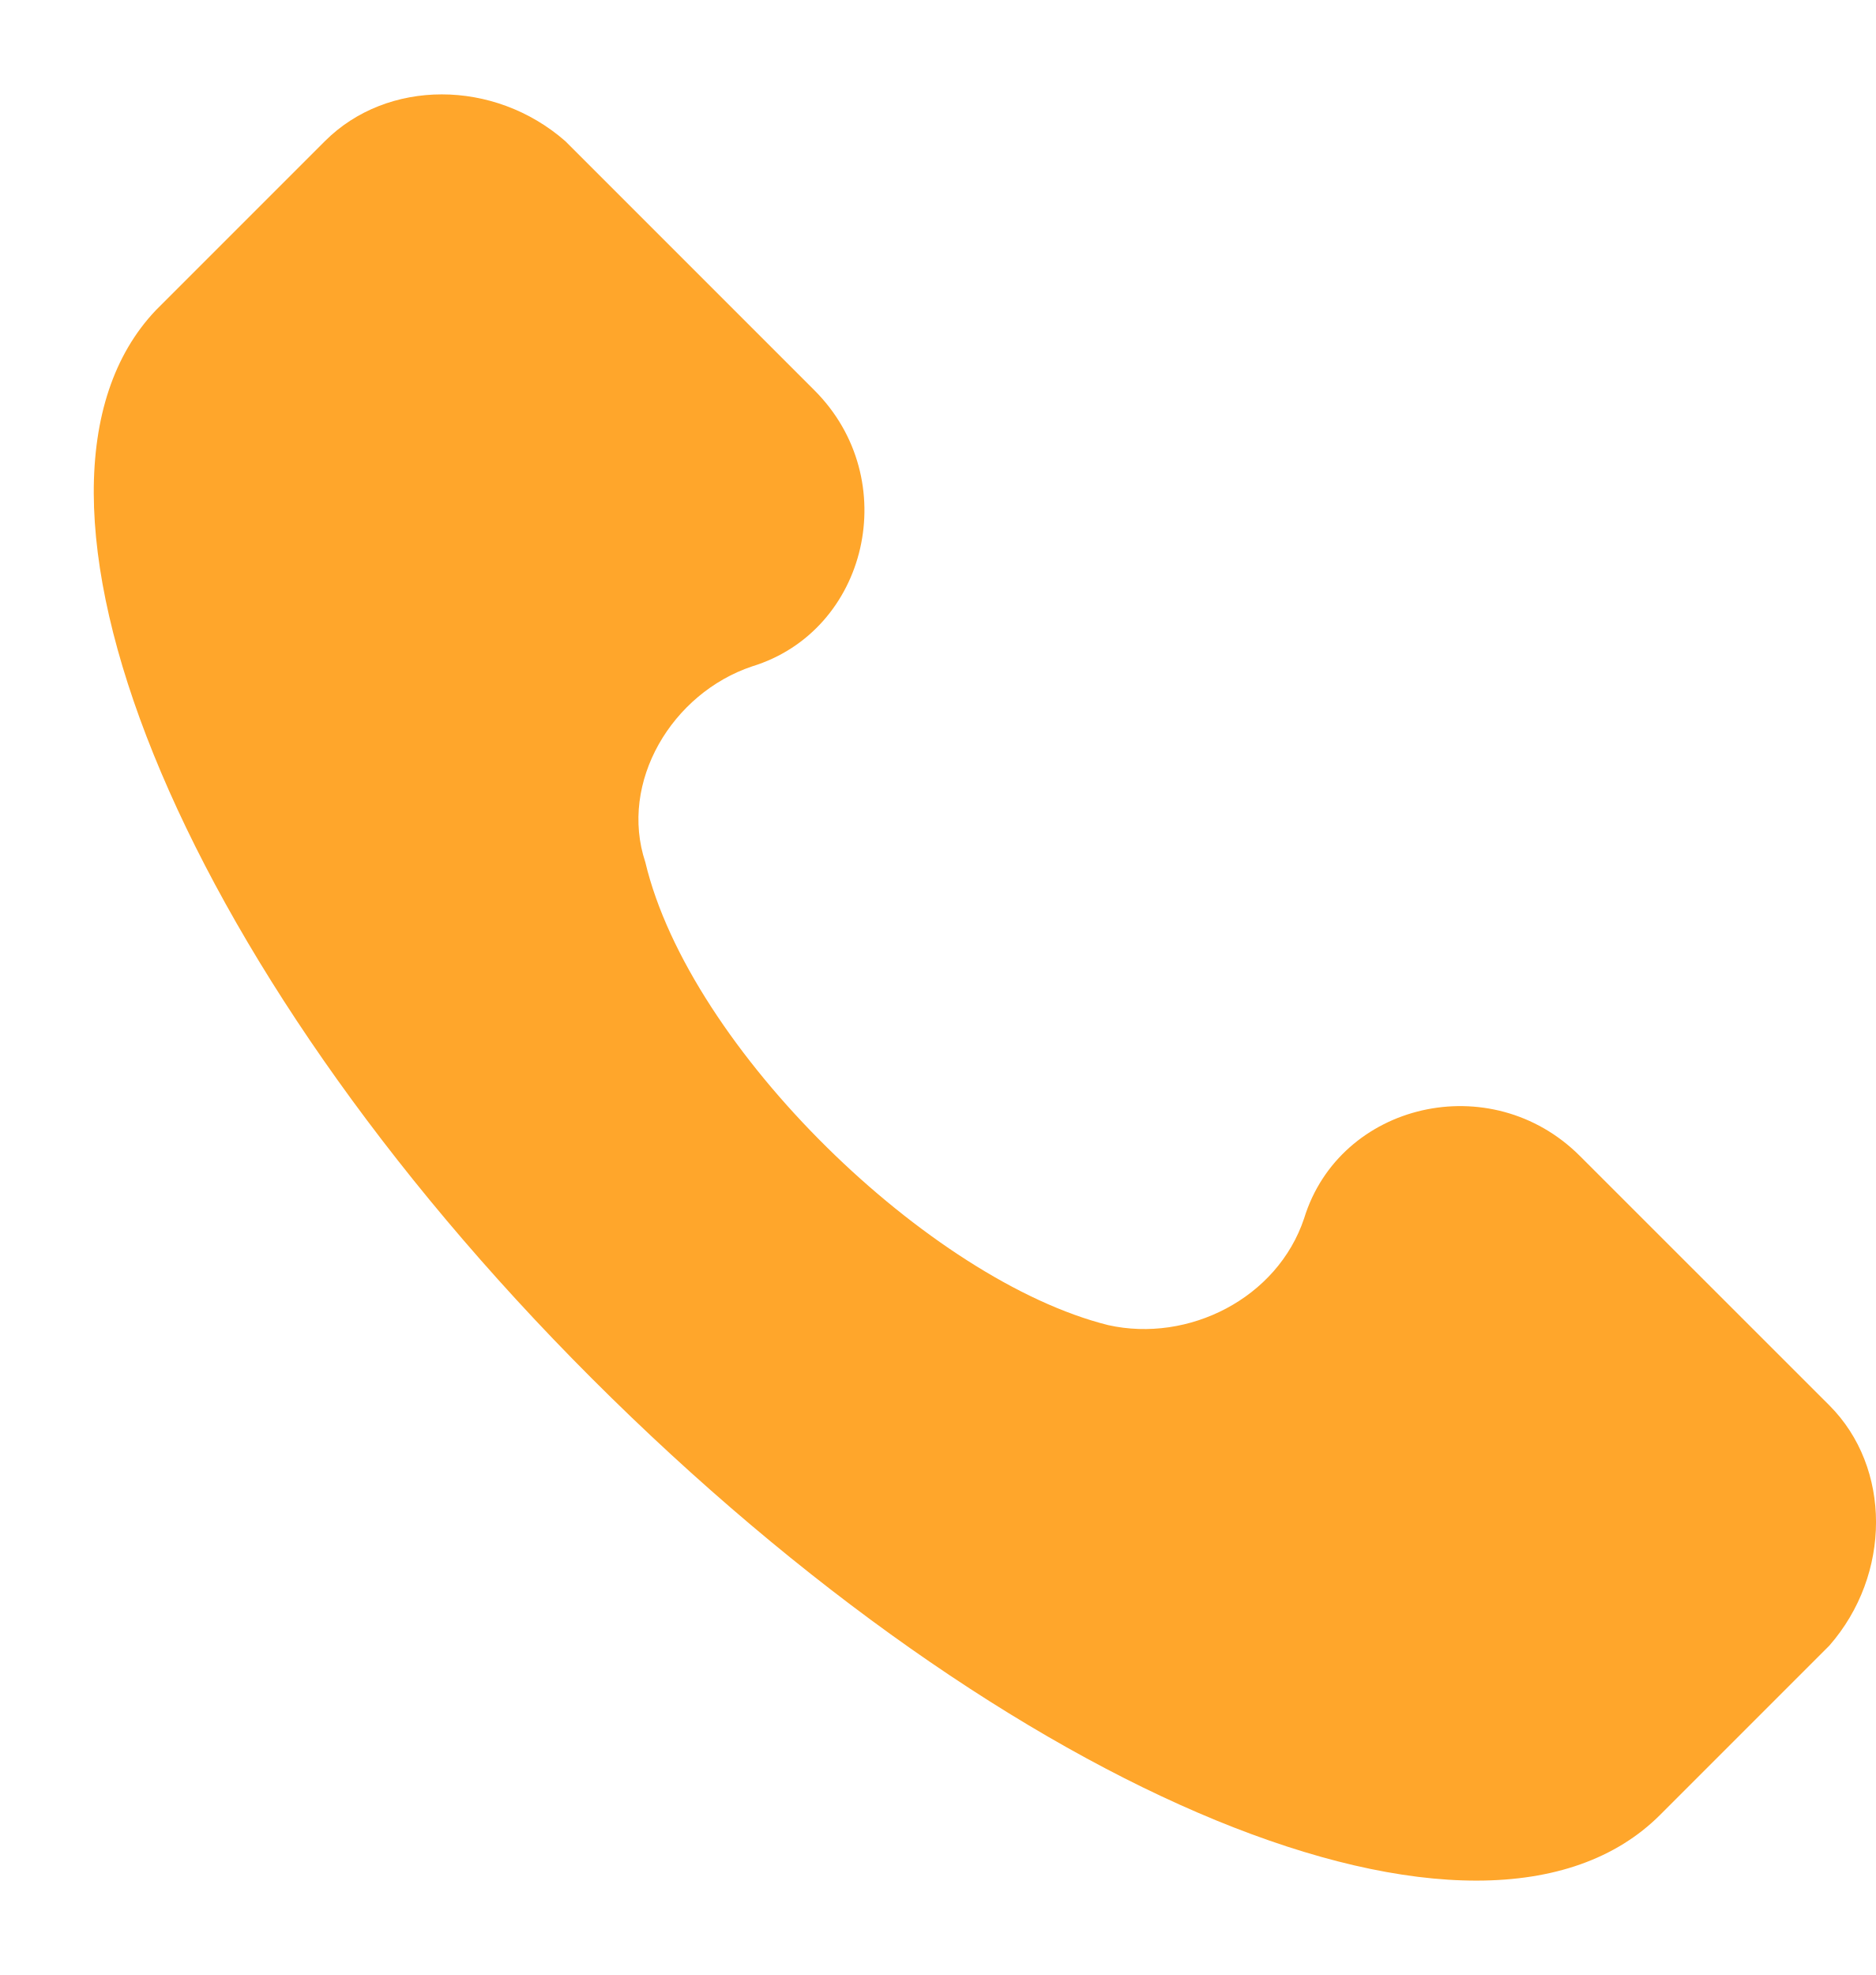
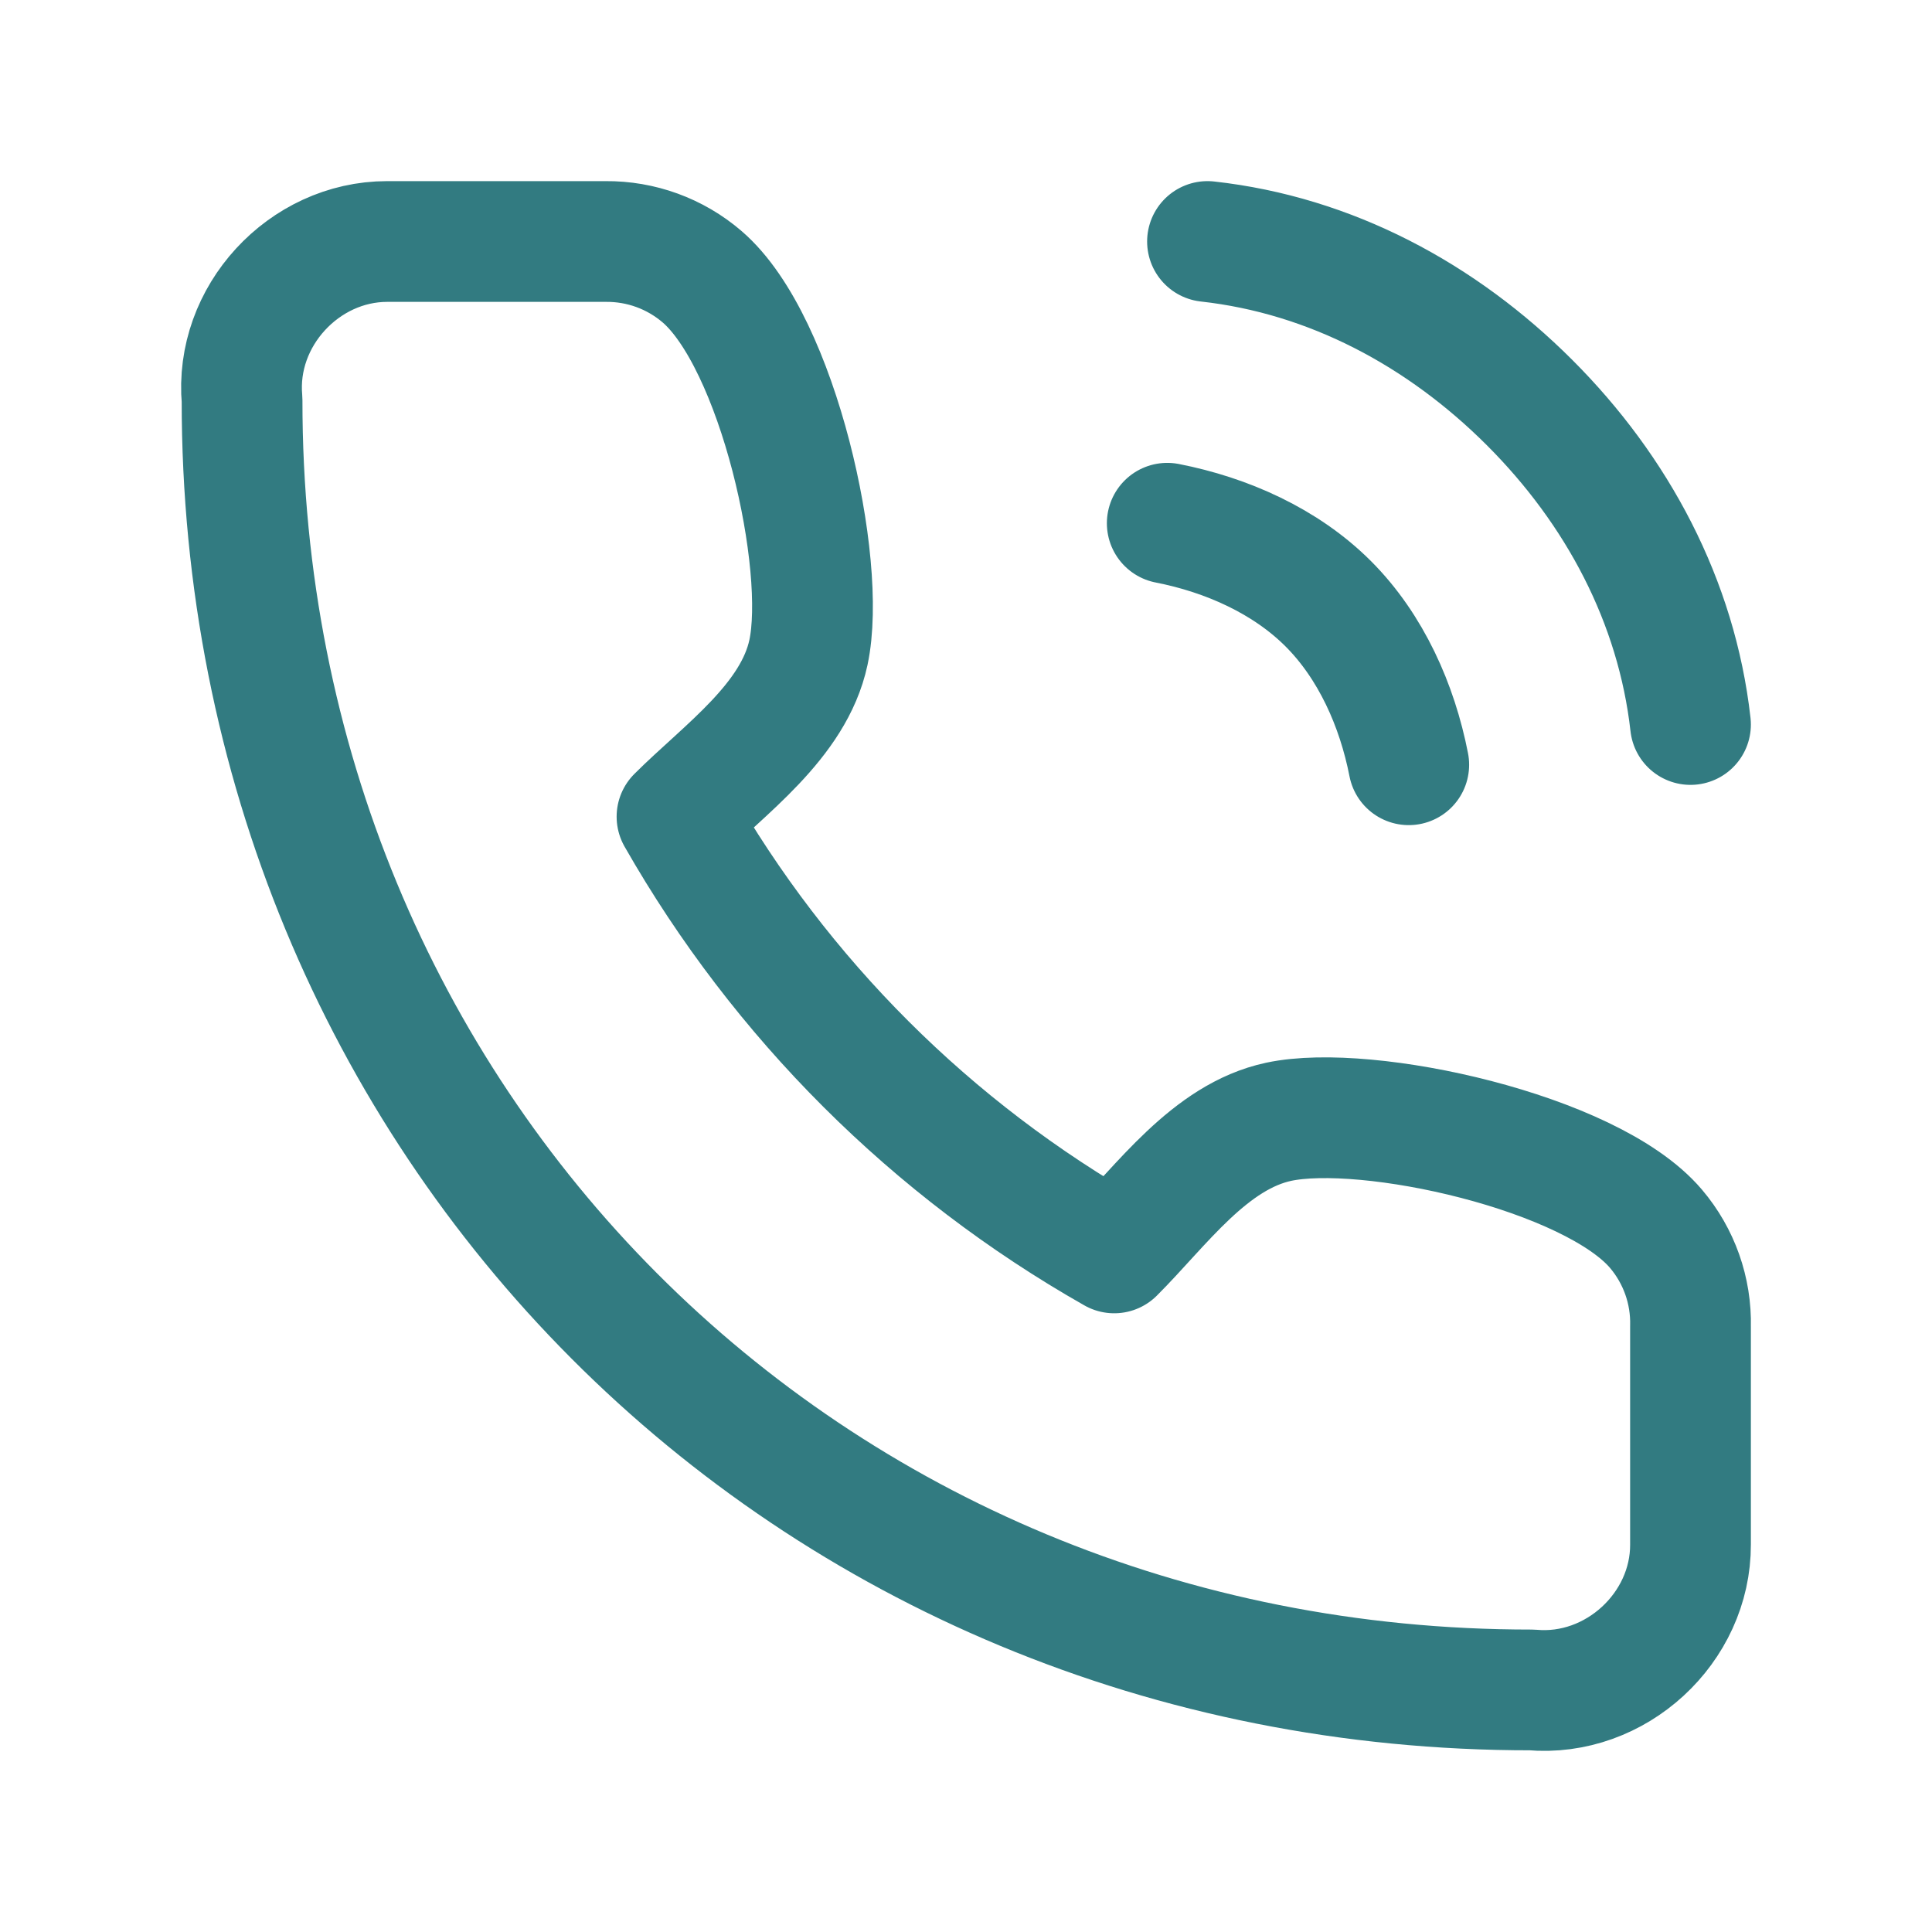
- <svg xmlns="http://www.w3.org/2000/svg" width="19" height="20" viewBox="0 0 19 20" fill="none">
-   <path d="M18.527 14.231L16.002 11.707C15.101 10.805 13.568 11.166 13.208 12.338C12.937 13.149 12.036 13.6 11.224 13.419C9.421 12.969 6.987 10.625 6.536 8.732C6.266 7.92 6.807 7.019 7.618 6.748C8.79 6.388 9.151 4.855 8.249 3.953L5.725 1.429C5.004 0.798 3.922 0.798 3.291 1.429L1.578 3.142C-0.135 4.945 1.758 9.723 5.995 13.96C10.233 18.198 15.011 20.181 16.814 18.378L18.527 16.665C19.158 15.944 19.158 14.862 18.527 14.231Z" fill="#FFA62B" />
+ <svg xmlns="http://www.w3.org/2000/svg" width="800px" height="800px" viewBox="0 0 24 24" fill="none">
+   <g id="SVGRepo_bgCarrier" stroke-width="0" />
+   <g id="SVGRepo_tracerCarrier" stroke-linecap="round" stroke-linejoin="round" />
+   <g id="SVGRepo_iconCarrier">
+     <path d="M14.5 6.5C15.237 6.644 15.969 6.969 16.5 7.5C17.031 8.031 17.356 8.763 17.5 9.5M15 3C16.532 3.17 17.91 3.911 19 5C20.09 6.089 20.828 7.469 21 9M21 16.477V19.186C21.004 20.222 20.072 21.087 19.026 20.993C10 21 3 13.935 3.007 4.969C2.913 3.929 3.774 3.001 4.808 3H7.523C7.963 2.996 8.388 3.151 8.721 3.437C9.668 4.249 10.277 7.008 10.043 8.104C9.86 8.96 8.997 9.559 8.41 10.145C9.699 12.406 11.575 14.278 13.841 15.564C14.427 14.979 15.027 14.118 15.885 13.935C16.985 13.701 19.762 14.311 20.571 15.264C20.858 15.602 21.011 16.034 21 16.477Z" stroke="#327b81" stroke-width="1.5" stroke-linecap="round" stroke-linejoin="round" />
+   </g>
</svg>
